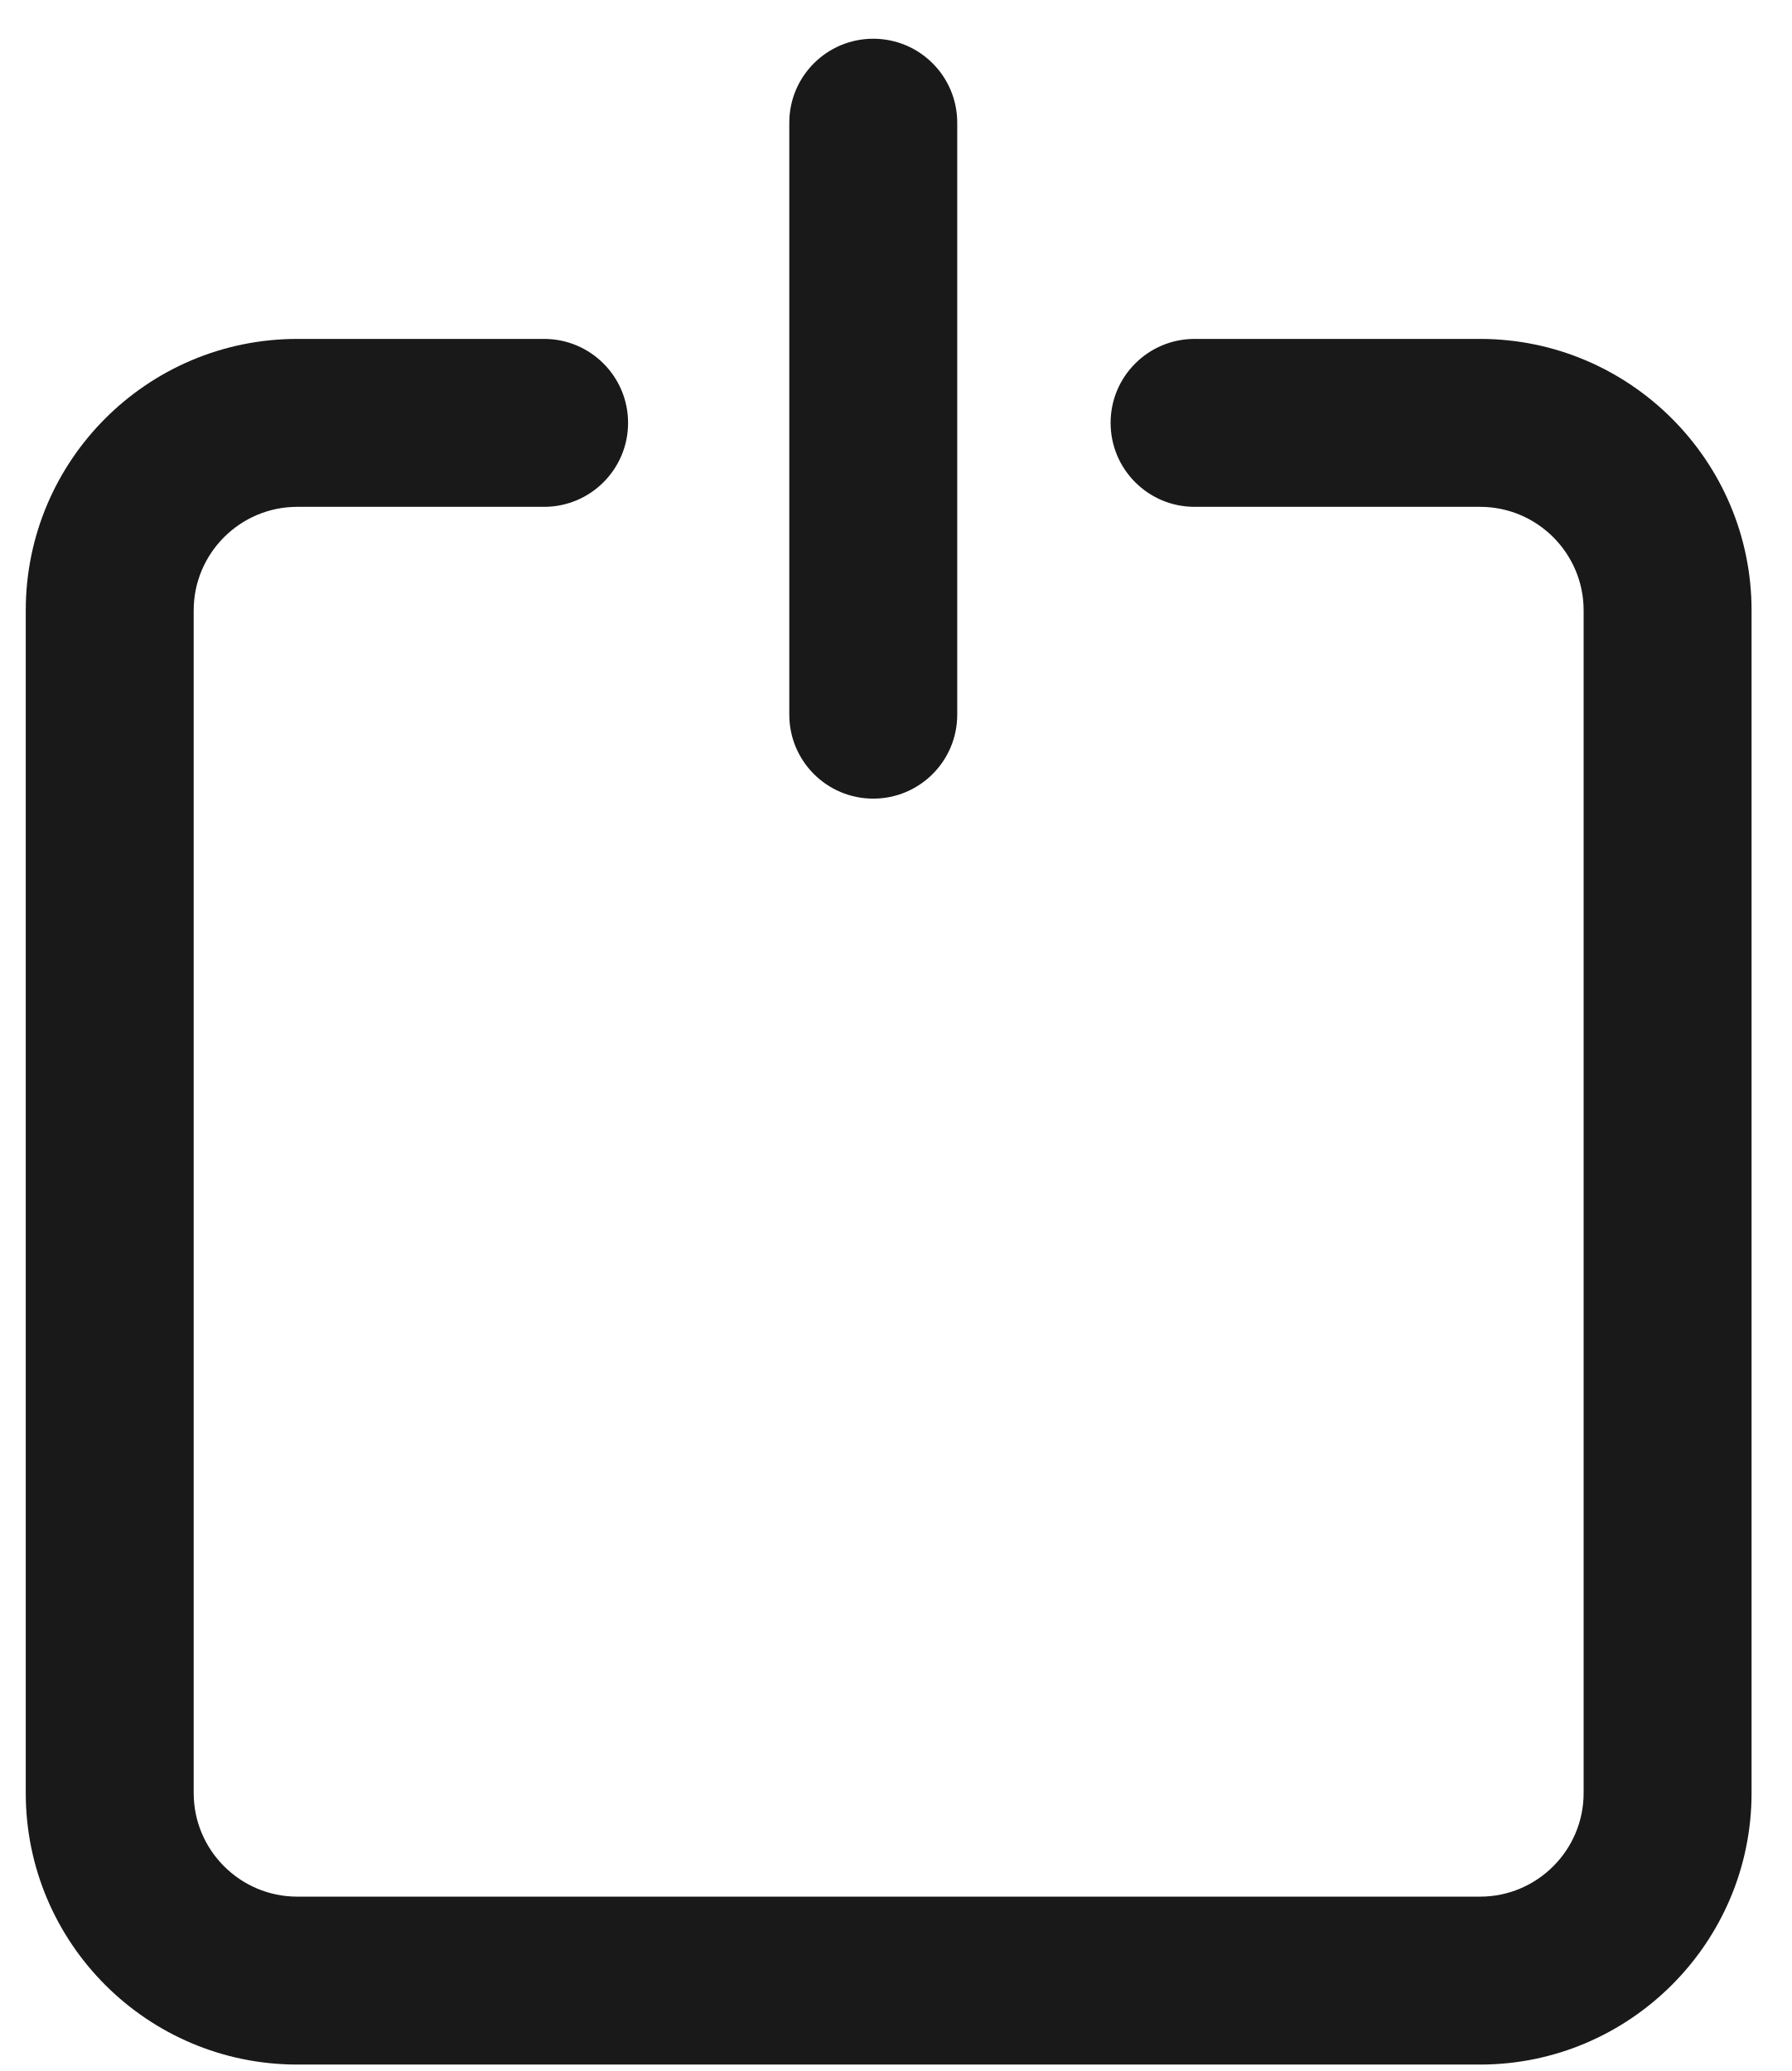
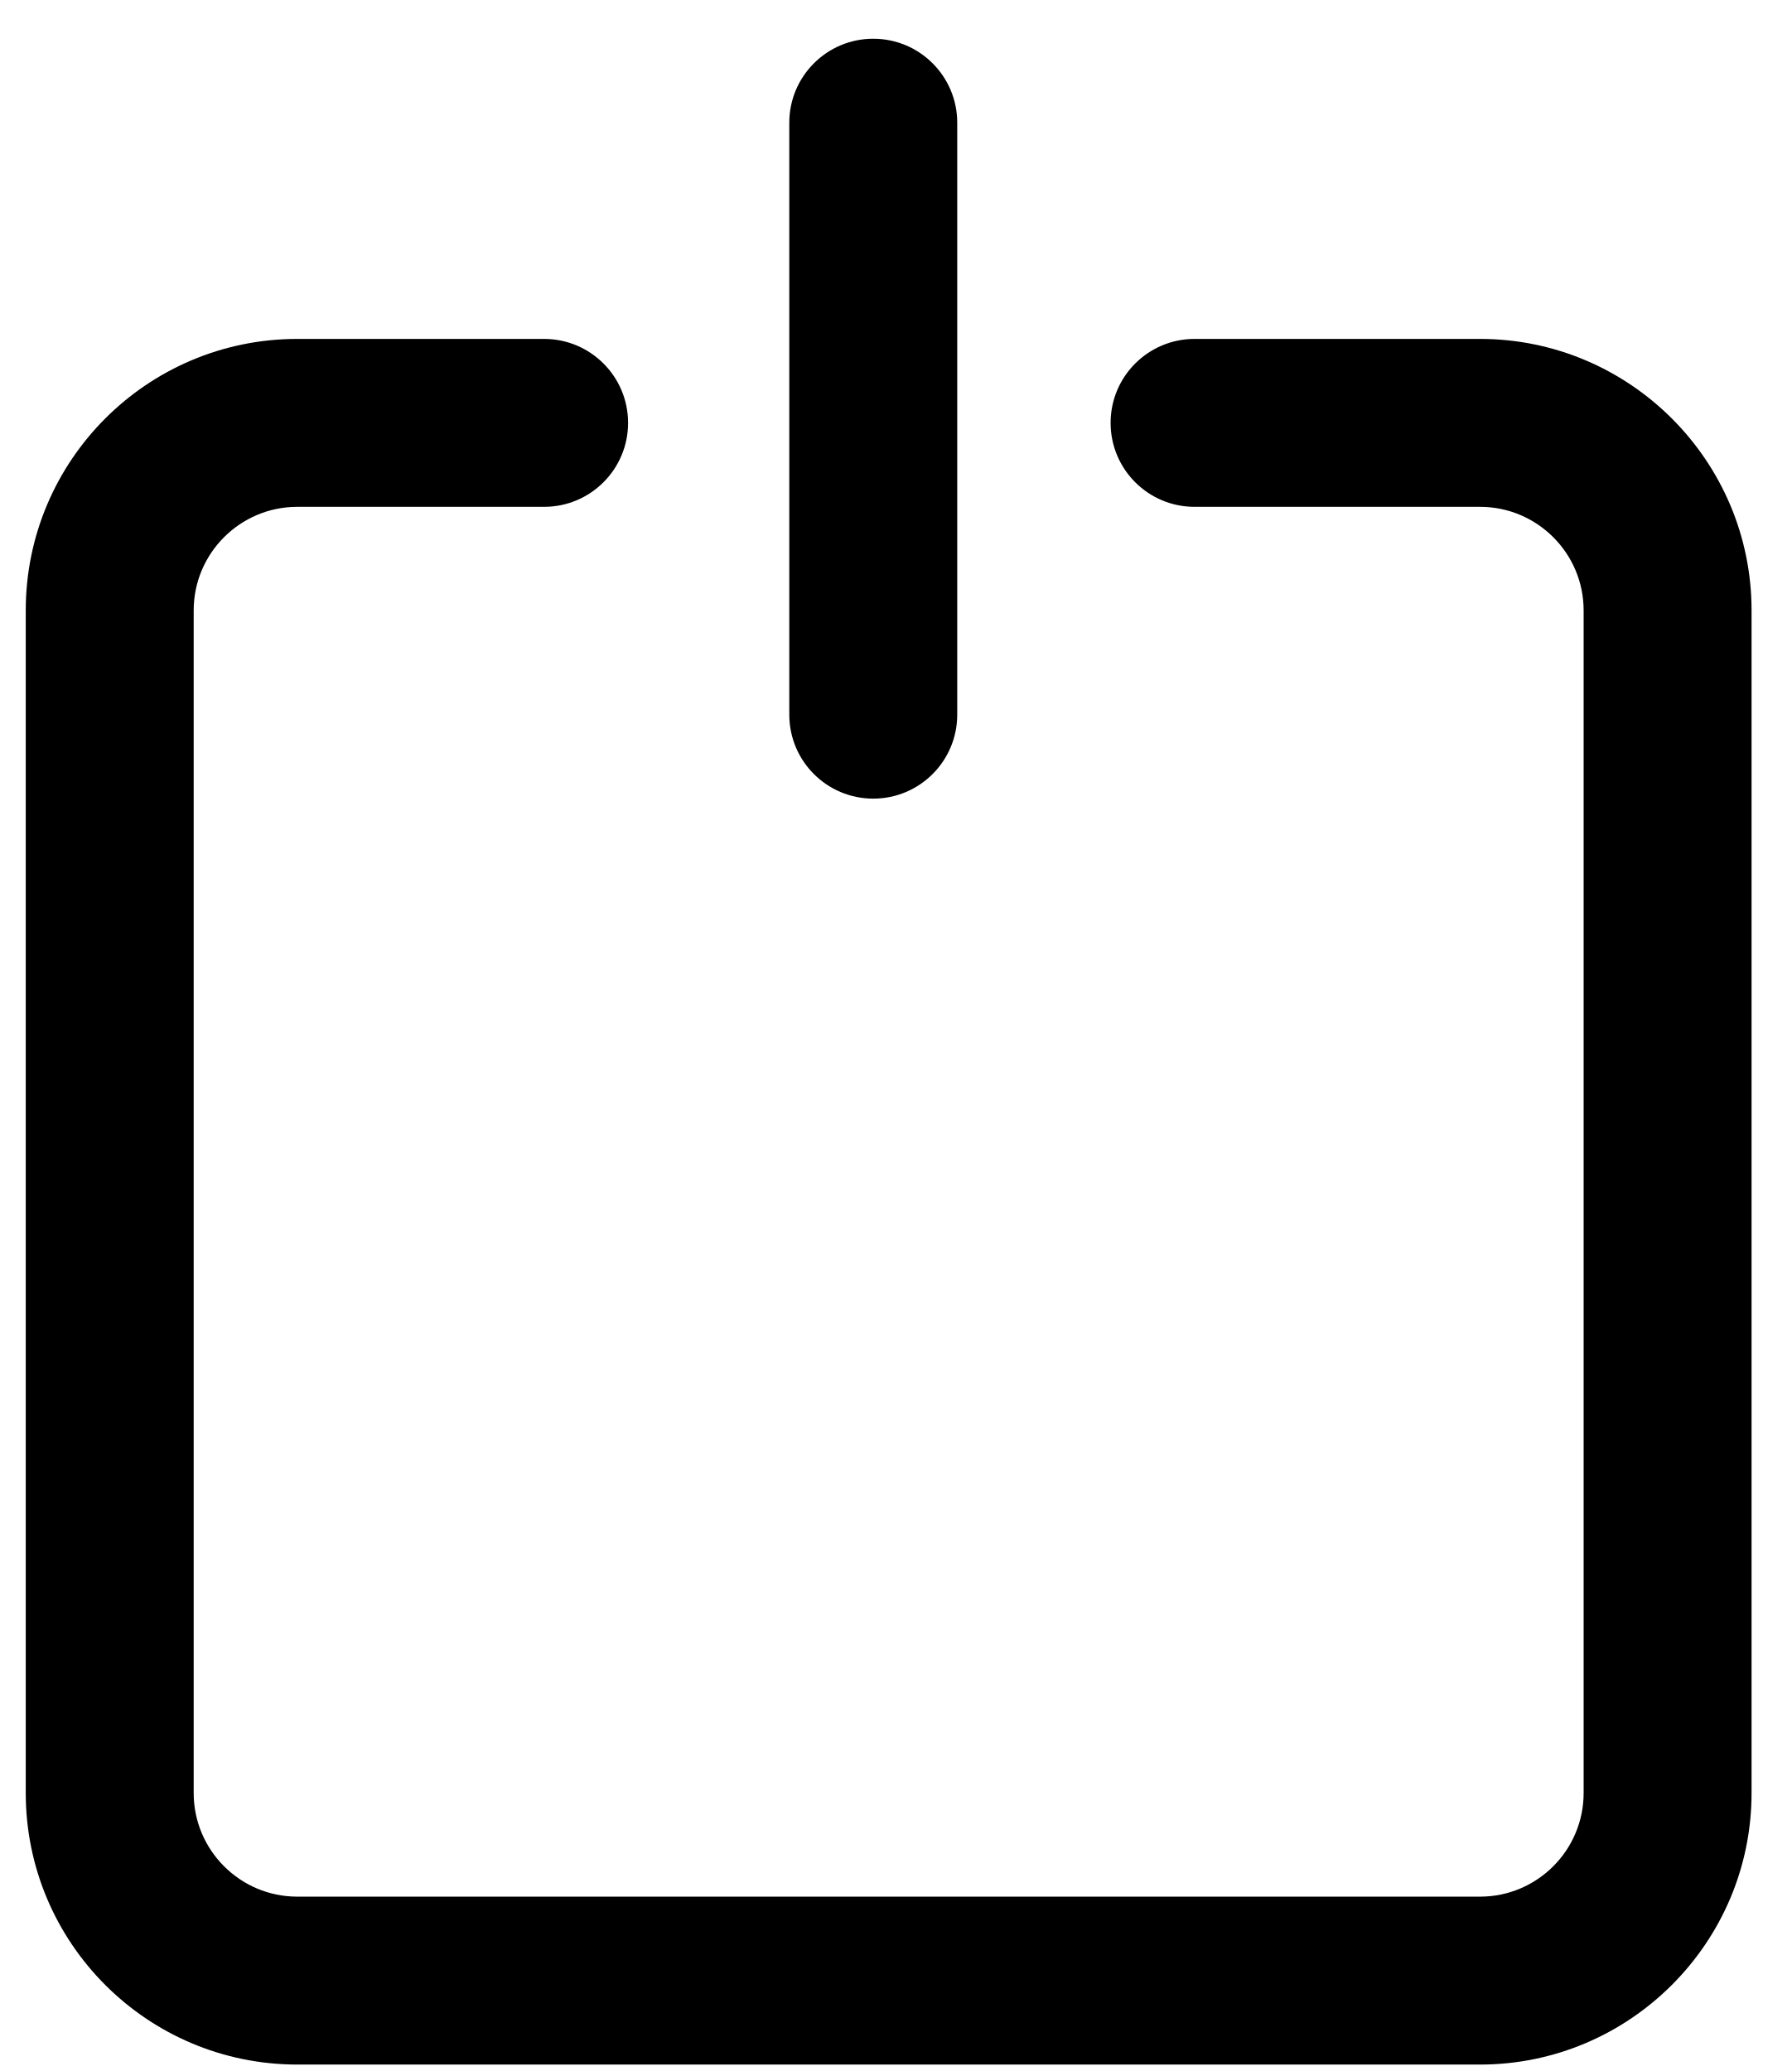
- <svg xmlns="http://www.w3.org/2000/svg" fill="none" viewBox="0 0 32 37">
-   <path fill="#1A1919" fill-rule="evenodd" d="M26.44 6.055h-5.1a1.5 1.5 0 100 3h5.1c1.02 0 1.85.83 1.85 1.85v21.129c0 1.021-.83 1.851-1.85 1.851H5.31c-1.02 0-1.85-.83-1.85-1.851V10.905c0-1.02.83-1.85 1.85-1.85h4.41a1.5 1.5 0 100-3H5.31a4.851 4.851 0 00-4.85 4.85v21.129a4.852 4.852 0 004.85 4.851h21.13c2.67 0 4.85-2.176 4.85-4.851V10.905c0-2.675-2.18-4.85-4.85-4.85z" clip-rule="evenodd" />
-   <path fill="#1A1919" fill-rule="evenodd" d="M15.6 14.268a1.5 1.5 0 001.5-1.5V2.192a1.5 1.5 0 10-3 0v10.576c0 .828.67 1.5 1.5 1.5z" clip-rule="evenodd" />
+ <svg xmlns="http://www.w3.org/2000/svg" viewBox="0 0 32 37">
+   <path fill-rule="evenodd" d="M26.44 6.055h-5.1a1.5 1.5 0 100 3h5.1c1.02 0 1.85.83 1.85 1.85v21.129c0 1.021-.83 1.851-1.85 1.851H5.31c-1.02 0-1.85-.83-1.85-1.851V10.905c0-1.02.83-1.85 1.85-1.85h4.41a1.5 1.5 0 100-3H5.31a4.851 4.851 0 00-4.85 4.85v21.129a4.852 4.852 0 004.85 4.851h21.13c2.67 0 4.85-2.176 4.85-4.851V10.905c0-2.675-2.18-4.85-4.85-4.85z" clip-rule="evenodd" />
+   <path fill-rule="evenodd" d="M15.6 14.268a1.5 1.5 0 001.5-1.5V2.192a1.5 1.5 0 10-3 0v10.576c0 .828.67 1.5 1.5 1.5z" clip-rule="evenodd" />
</svg>
